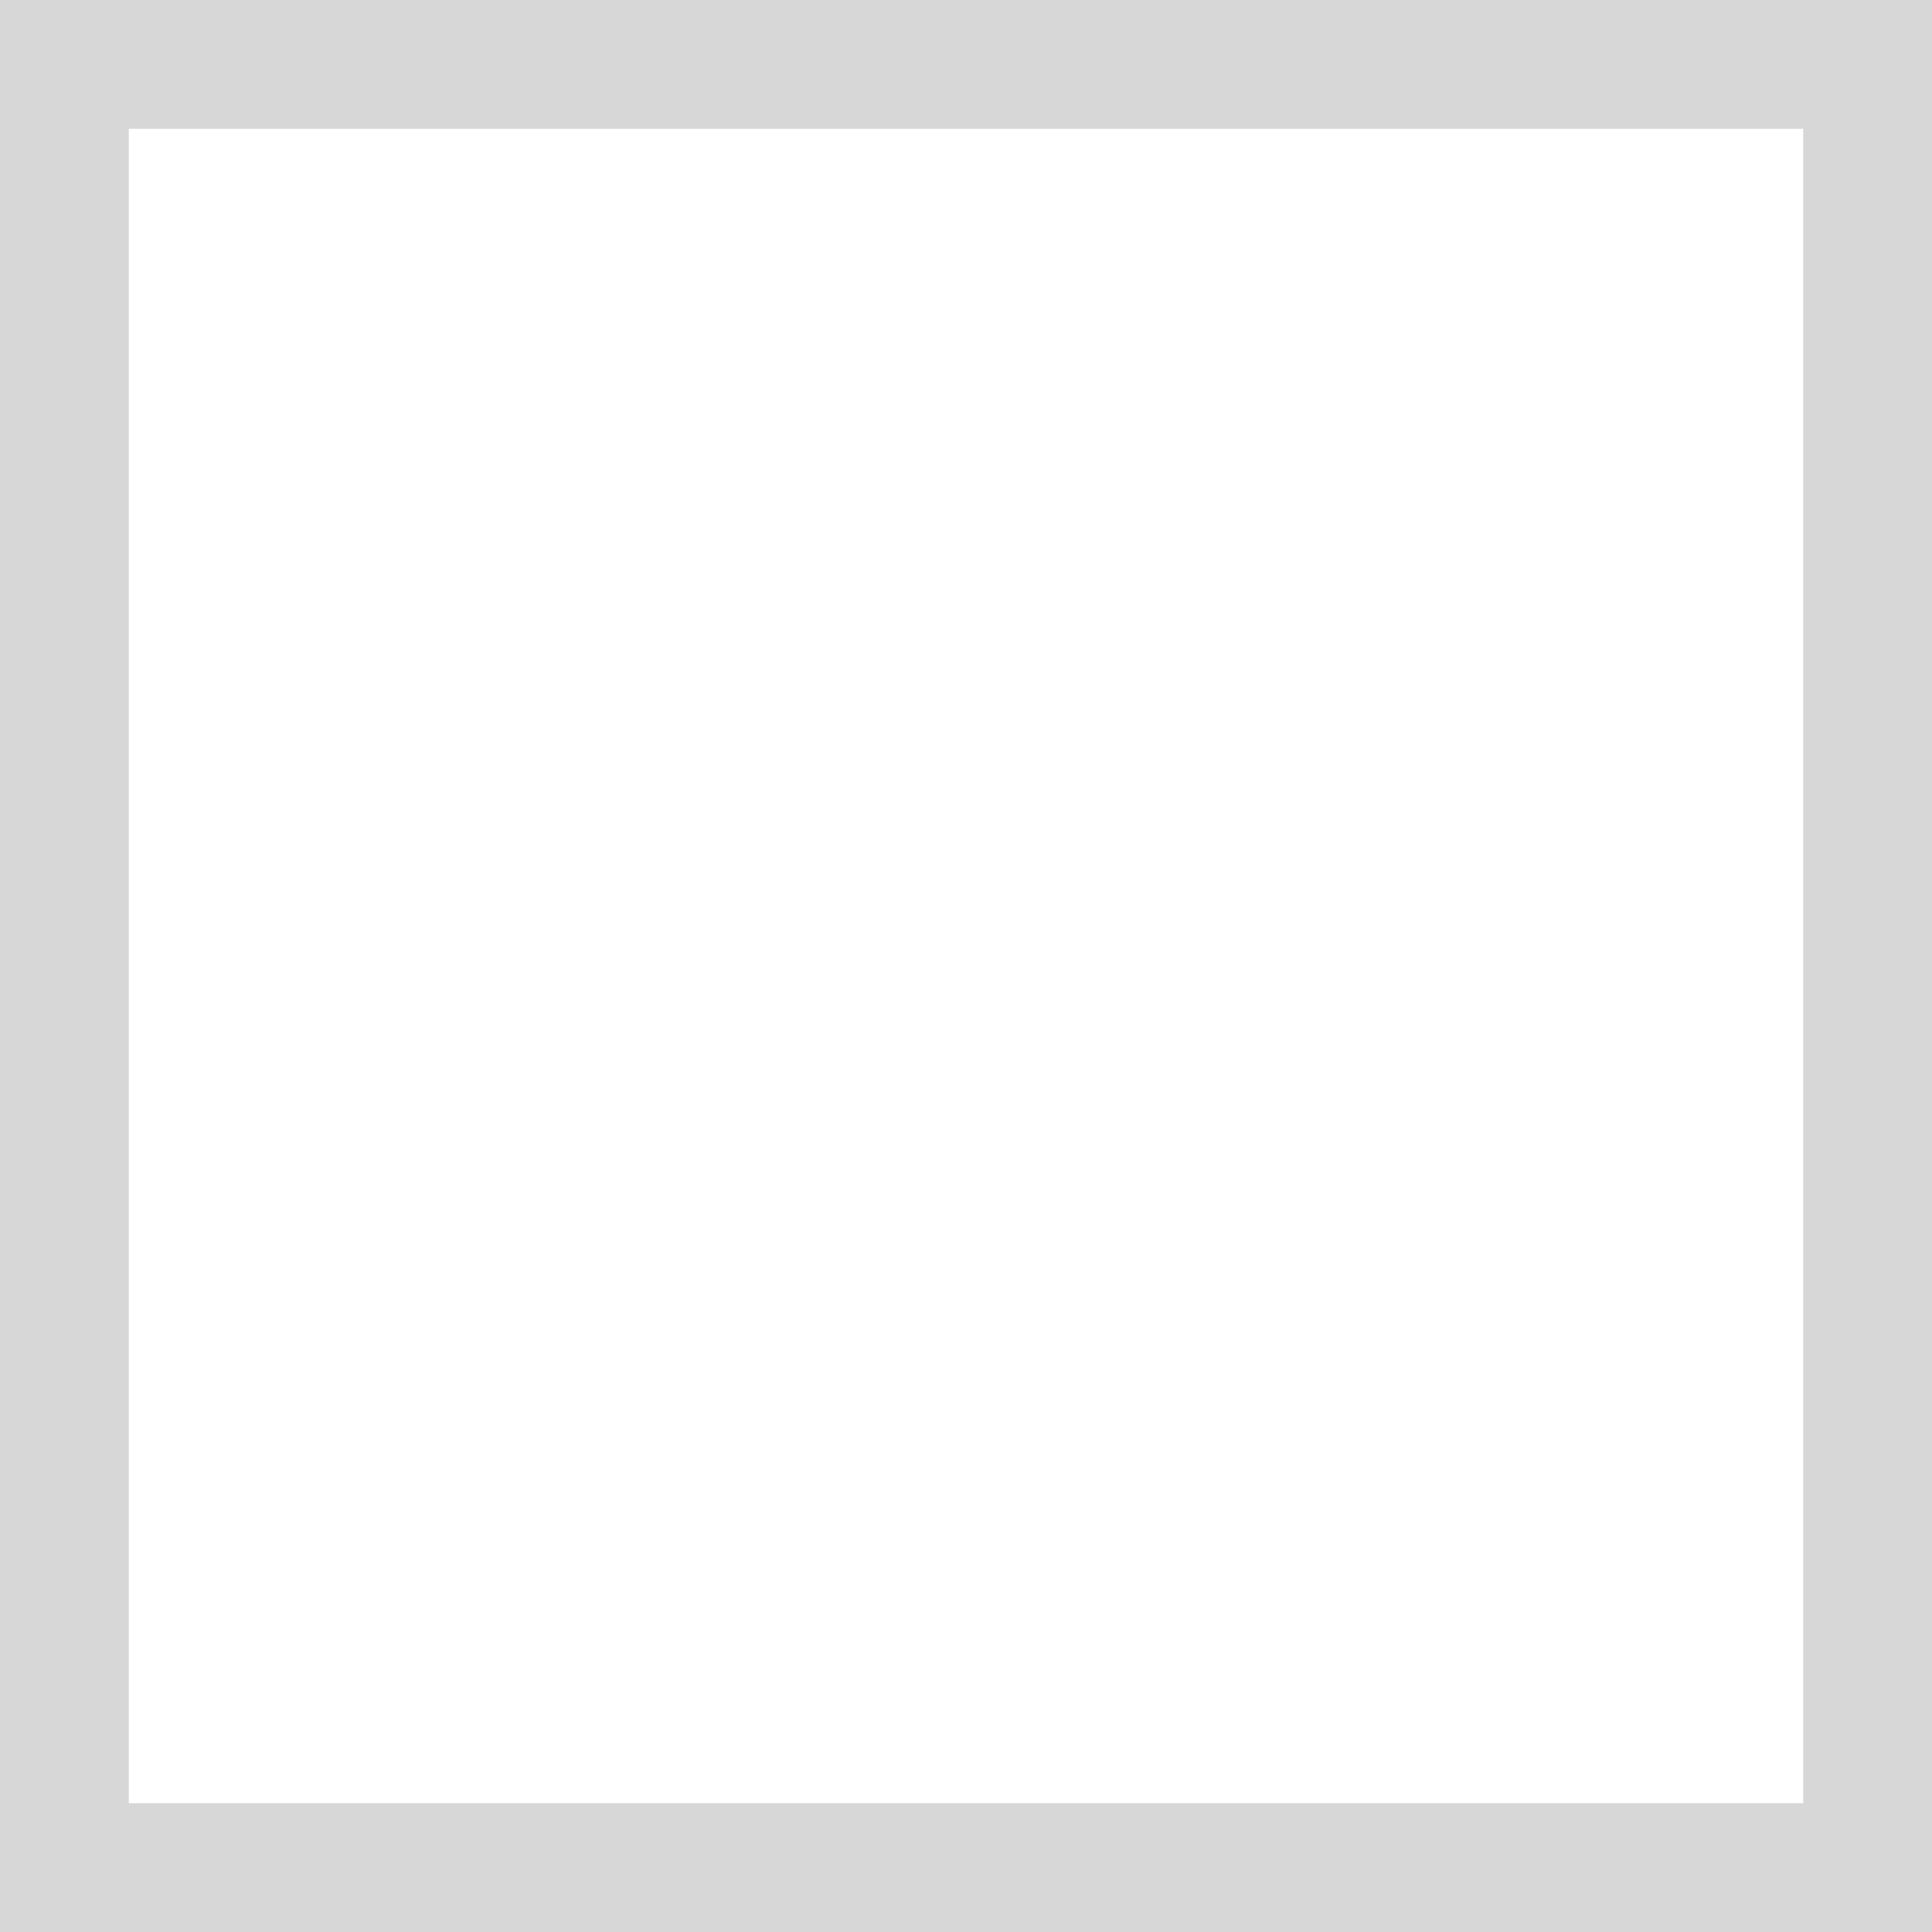
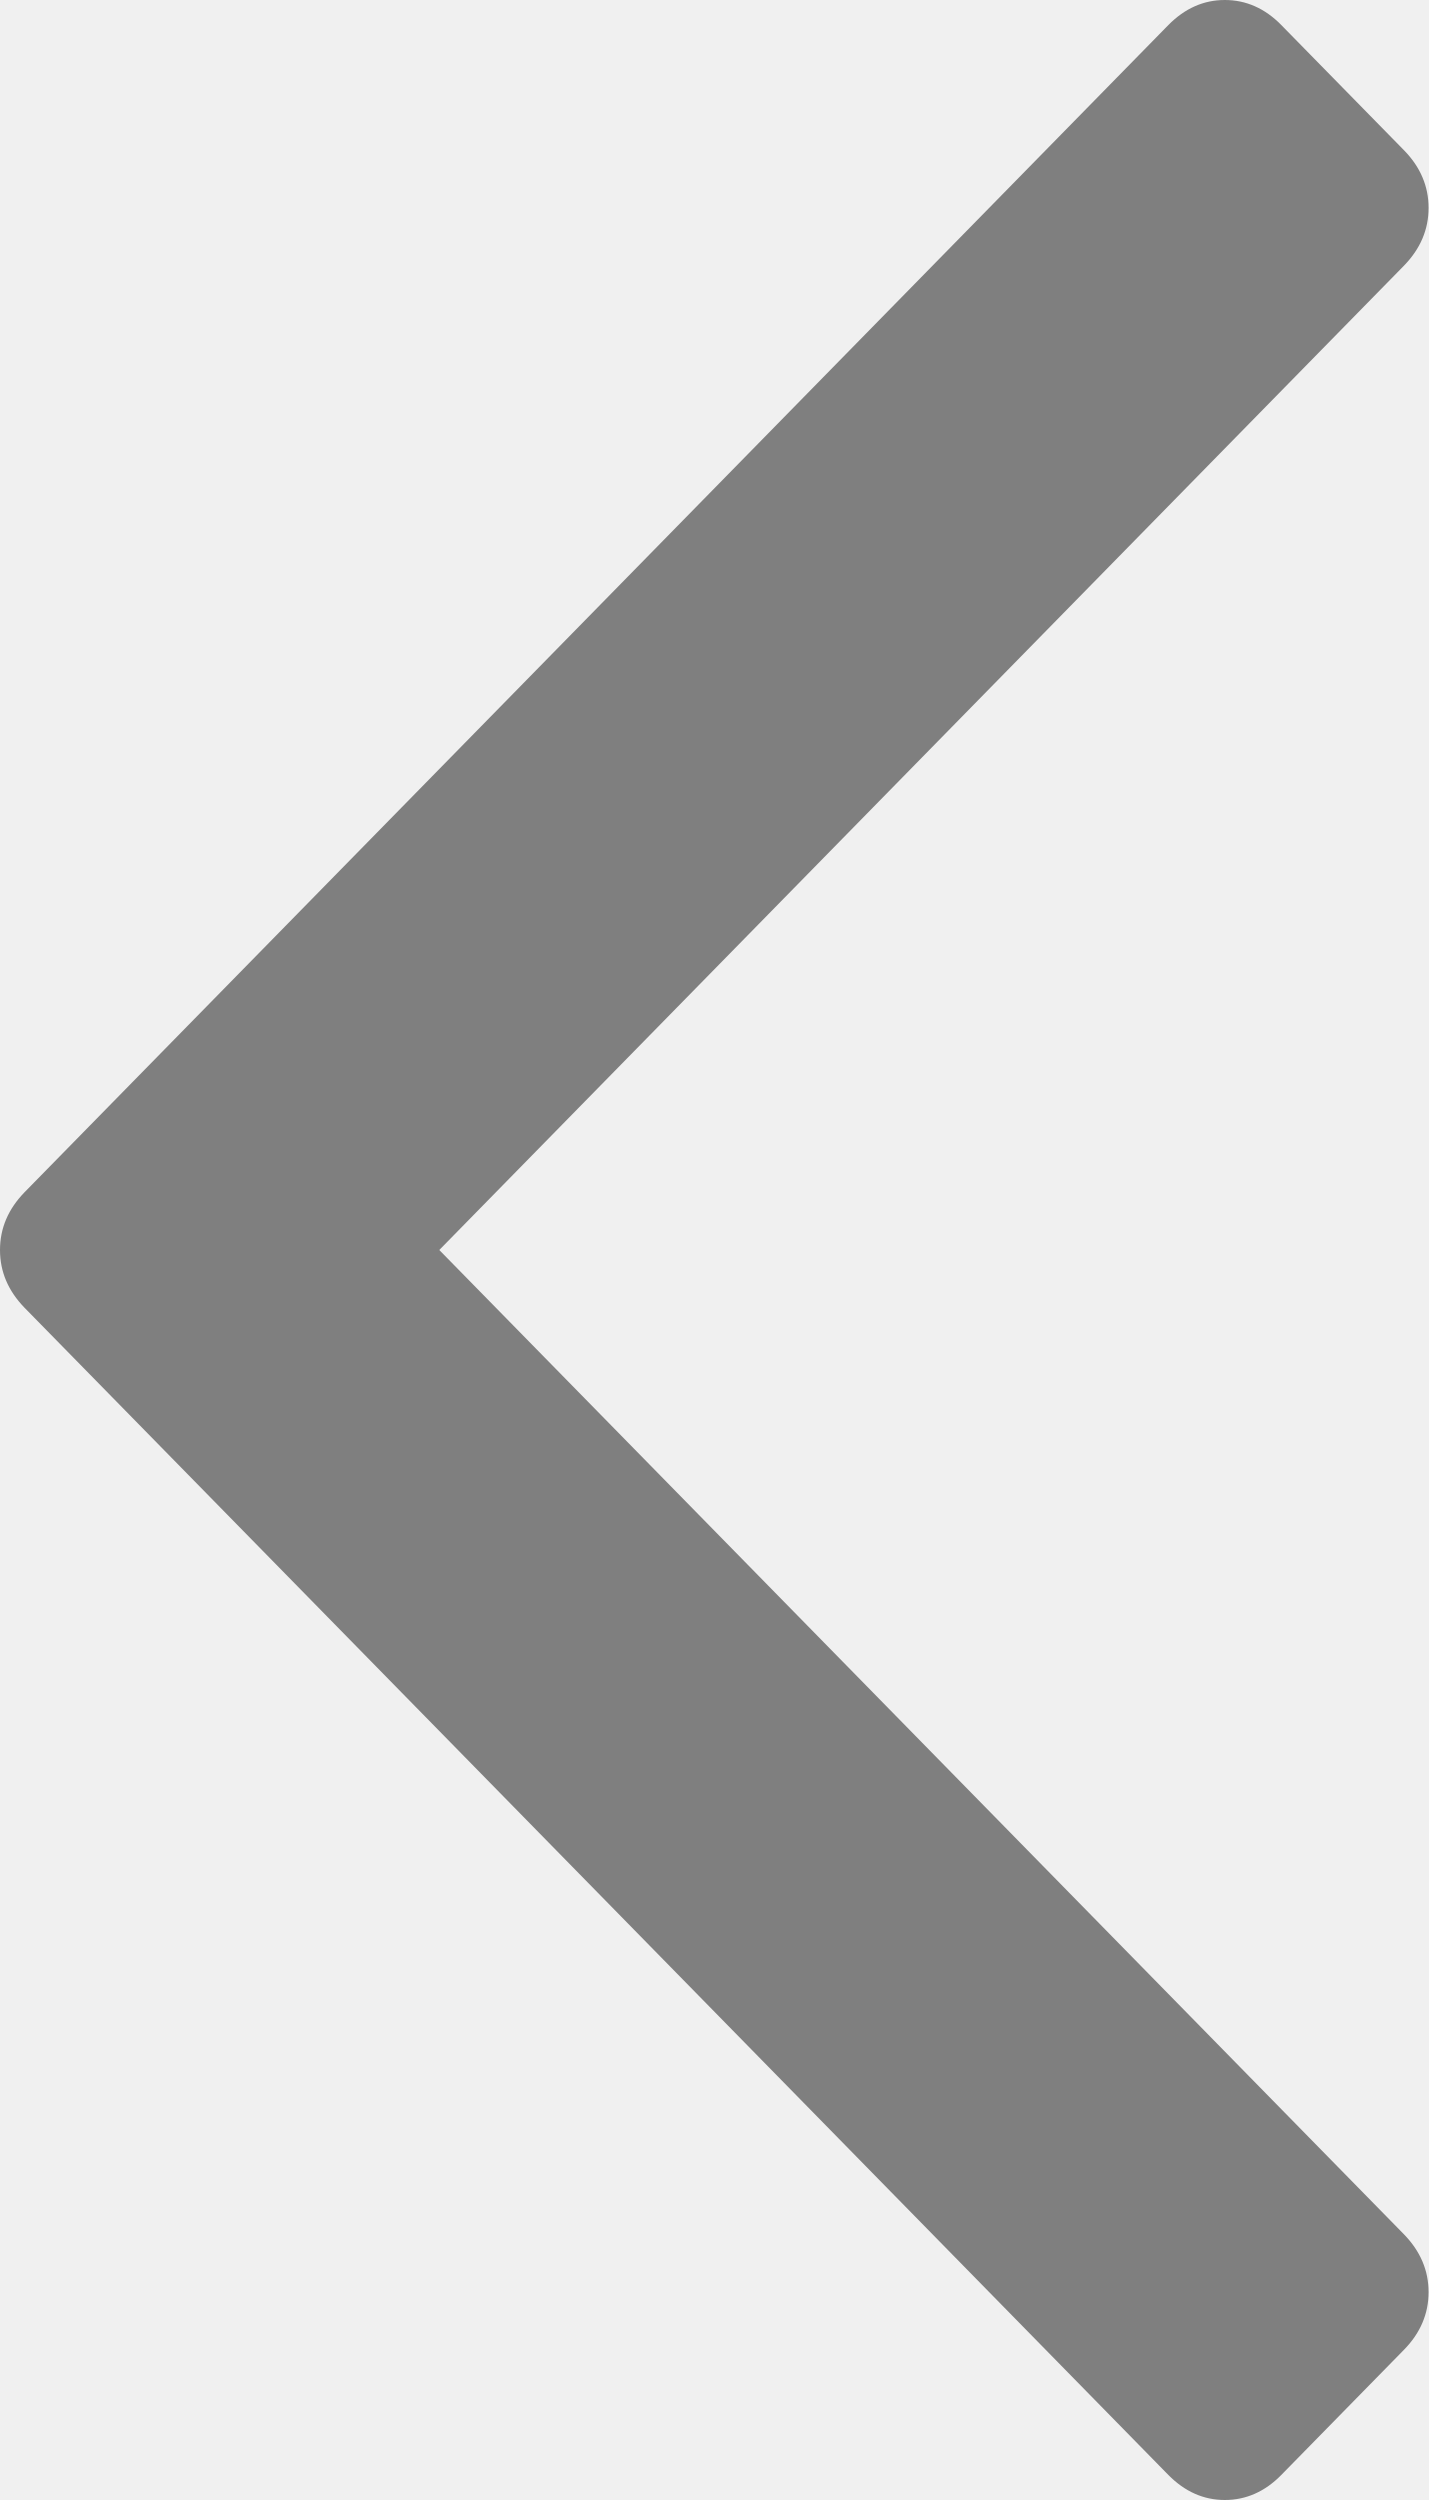
- <svg xmlns="http://www.w3.org/2000/svg" version="1.1" width="15px" height="15px">
-   <defs>
-     <mask fill="white" id="clip7">
-       <path d="M 0 15  L 0 5  L 0 0  L 9 0  L 15 0  L 15 15  L 0 15  Z " fill-rule="evenodd" />
-     </mask>
-   </defs>
-   <g transform="matrix(1 0 0 1 -149 -2015 )">
-     <path d="M 0 15  L 0 5  L 0 0  L 9 0  L 15 0  L 15 15  L 0 15  Z " fill-rule="nonzero" fill="#ffffff" stroke="none" transform="matrix(1 0 0 1 149 2015 )" />
-     <path d="M 0 15  L 0 5  L 0 0  L 9 0  L 15 0  L 15 15  L 0 15  Z " stroke-width="2" stroke="#d7d7d7" fill="none" transform="matrix(1 0 0 1 149 2015 )" mask="url(#clip7)" />
+ <svg xmlns="http://www.w3.org/2000/svg" version="1.1" width="8px" height="14px">
+   <g transform="matrix(1 0 0 1 -578 -1381 )">
+     <path d="M 7.863 0.842  C 7.954 0.935  8 1.043  8 1.164  C 8 1.286  7.954 1.393  7.863 1.487  L 2.46 7  L 7.863 12.513  C 7.954 12.607  8 12.714  8 12.836  C 8 12.957  7.954 13.065  7.863 13.158  L 7.175 13.86  C 7.084 13.953  6.978 14  6.859 14  C 6.74 14  6.635 13.953  6.543 13.86  L 0.137 7.323  C 0.046 7.229  0 7.122  0 7  C 0 6.878  0.046 6.771  0.137 6.677  L 6.543 0.14  C 6.635 0.047  6.74 0  6.859 0  C 6.978 0  7.084 0.047  7.175 0.14  L 7.863 0.842  Z " fill-rule="nonzero" fill="#7f7f7f" stroke="none" transform="matrix(1 0 0 1 578 1381 )" />
  </g>
</svg>
